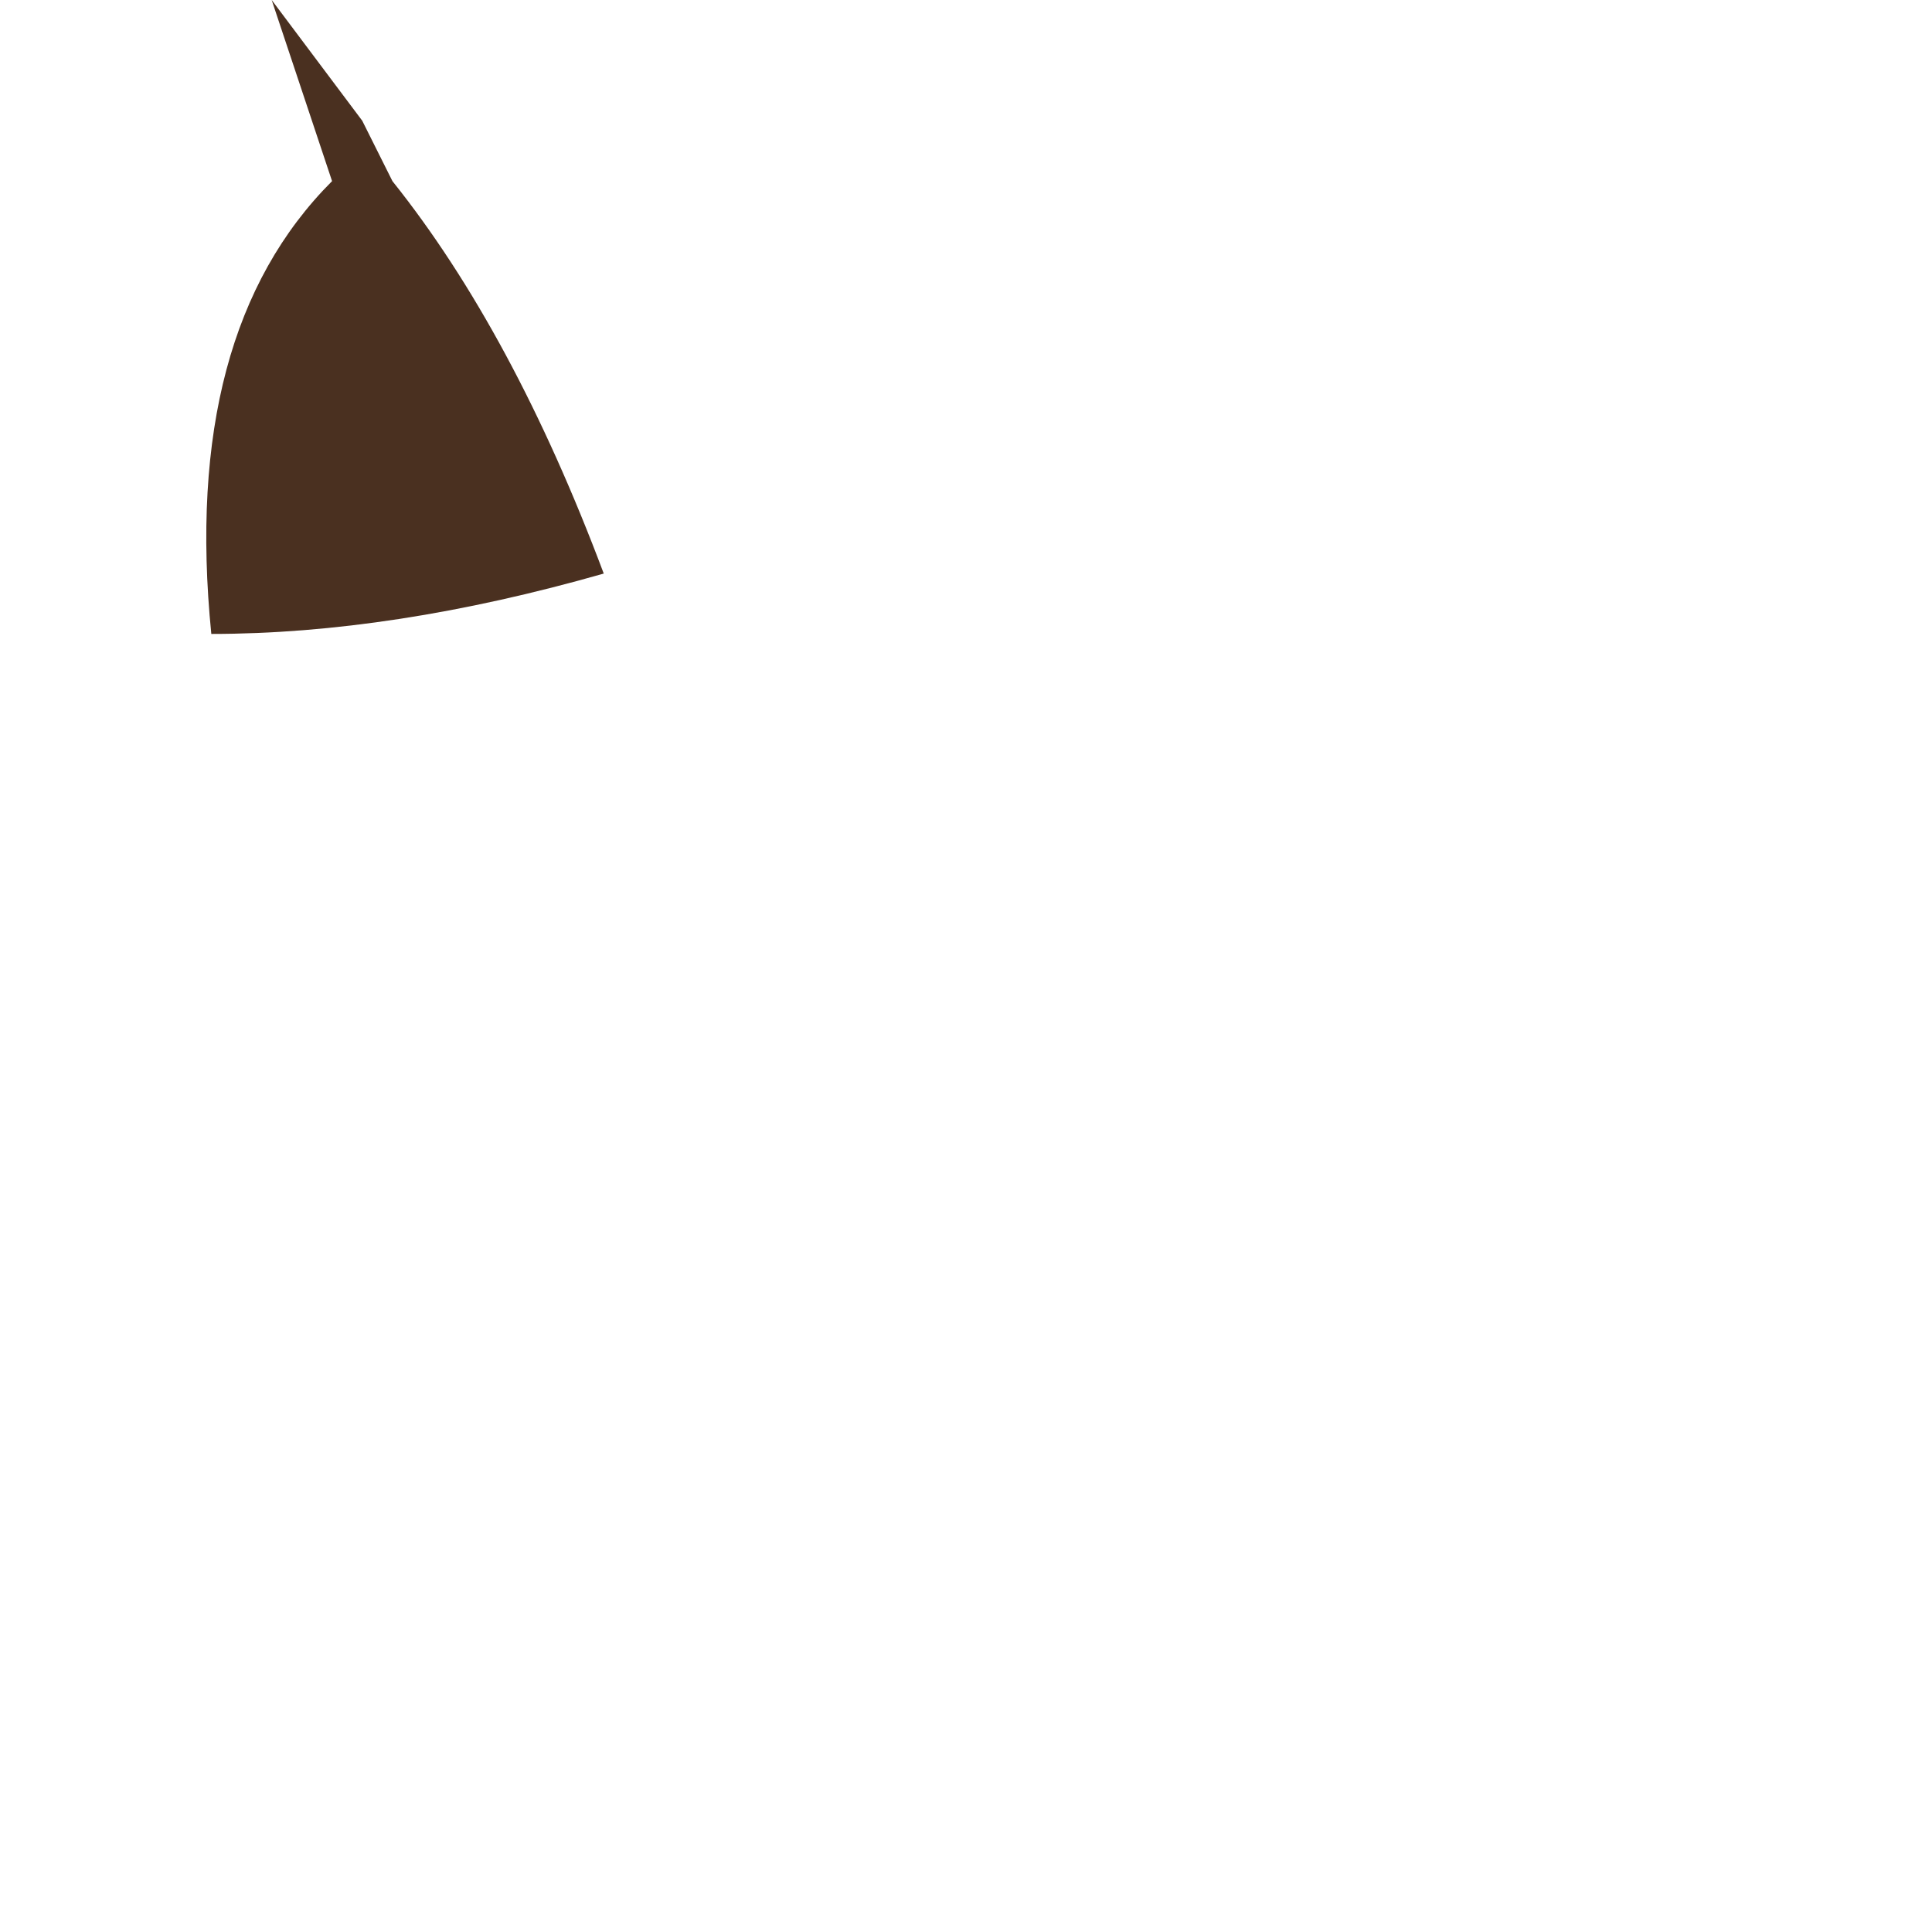
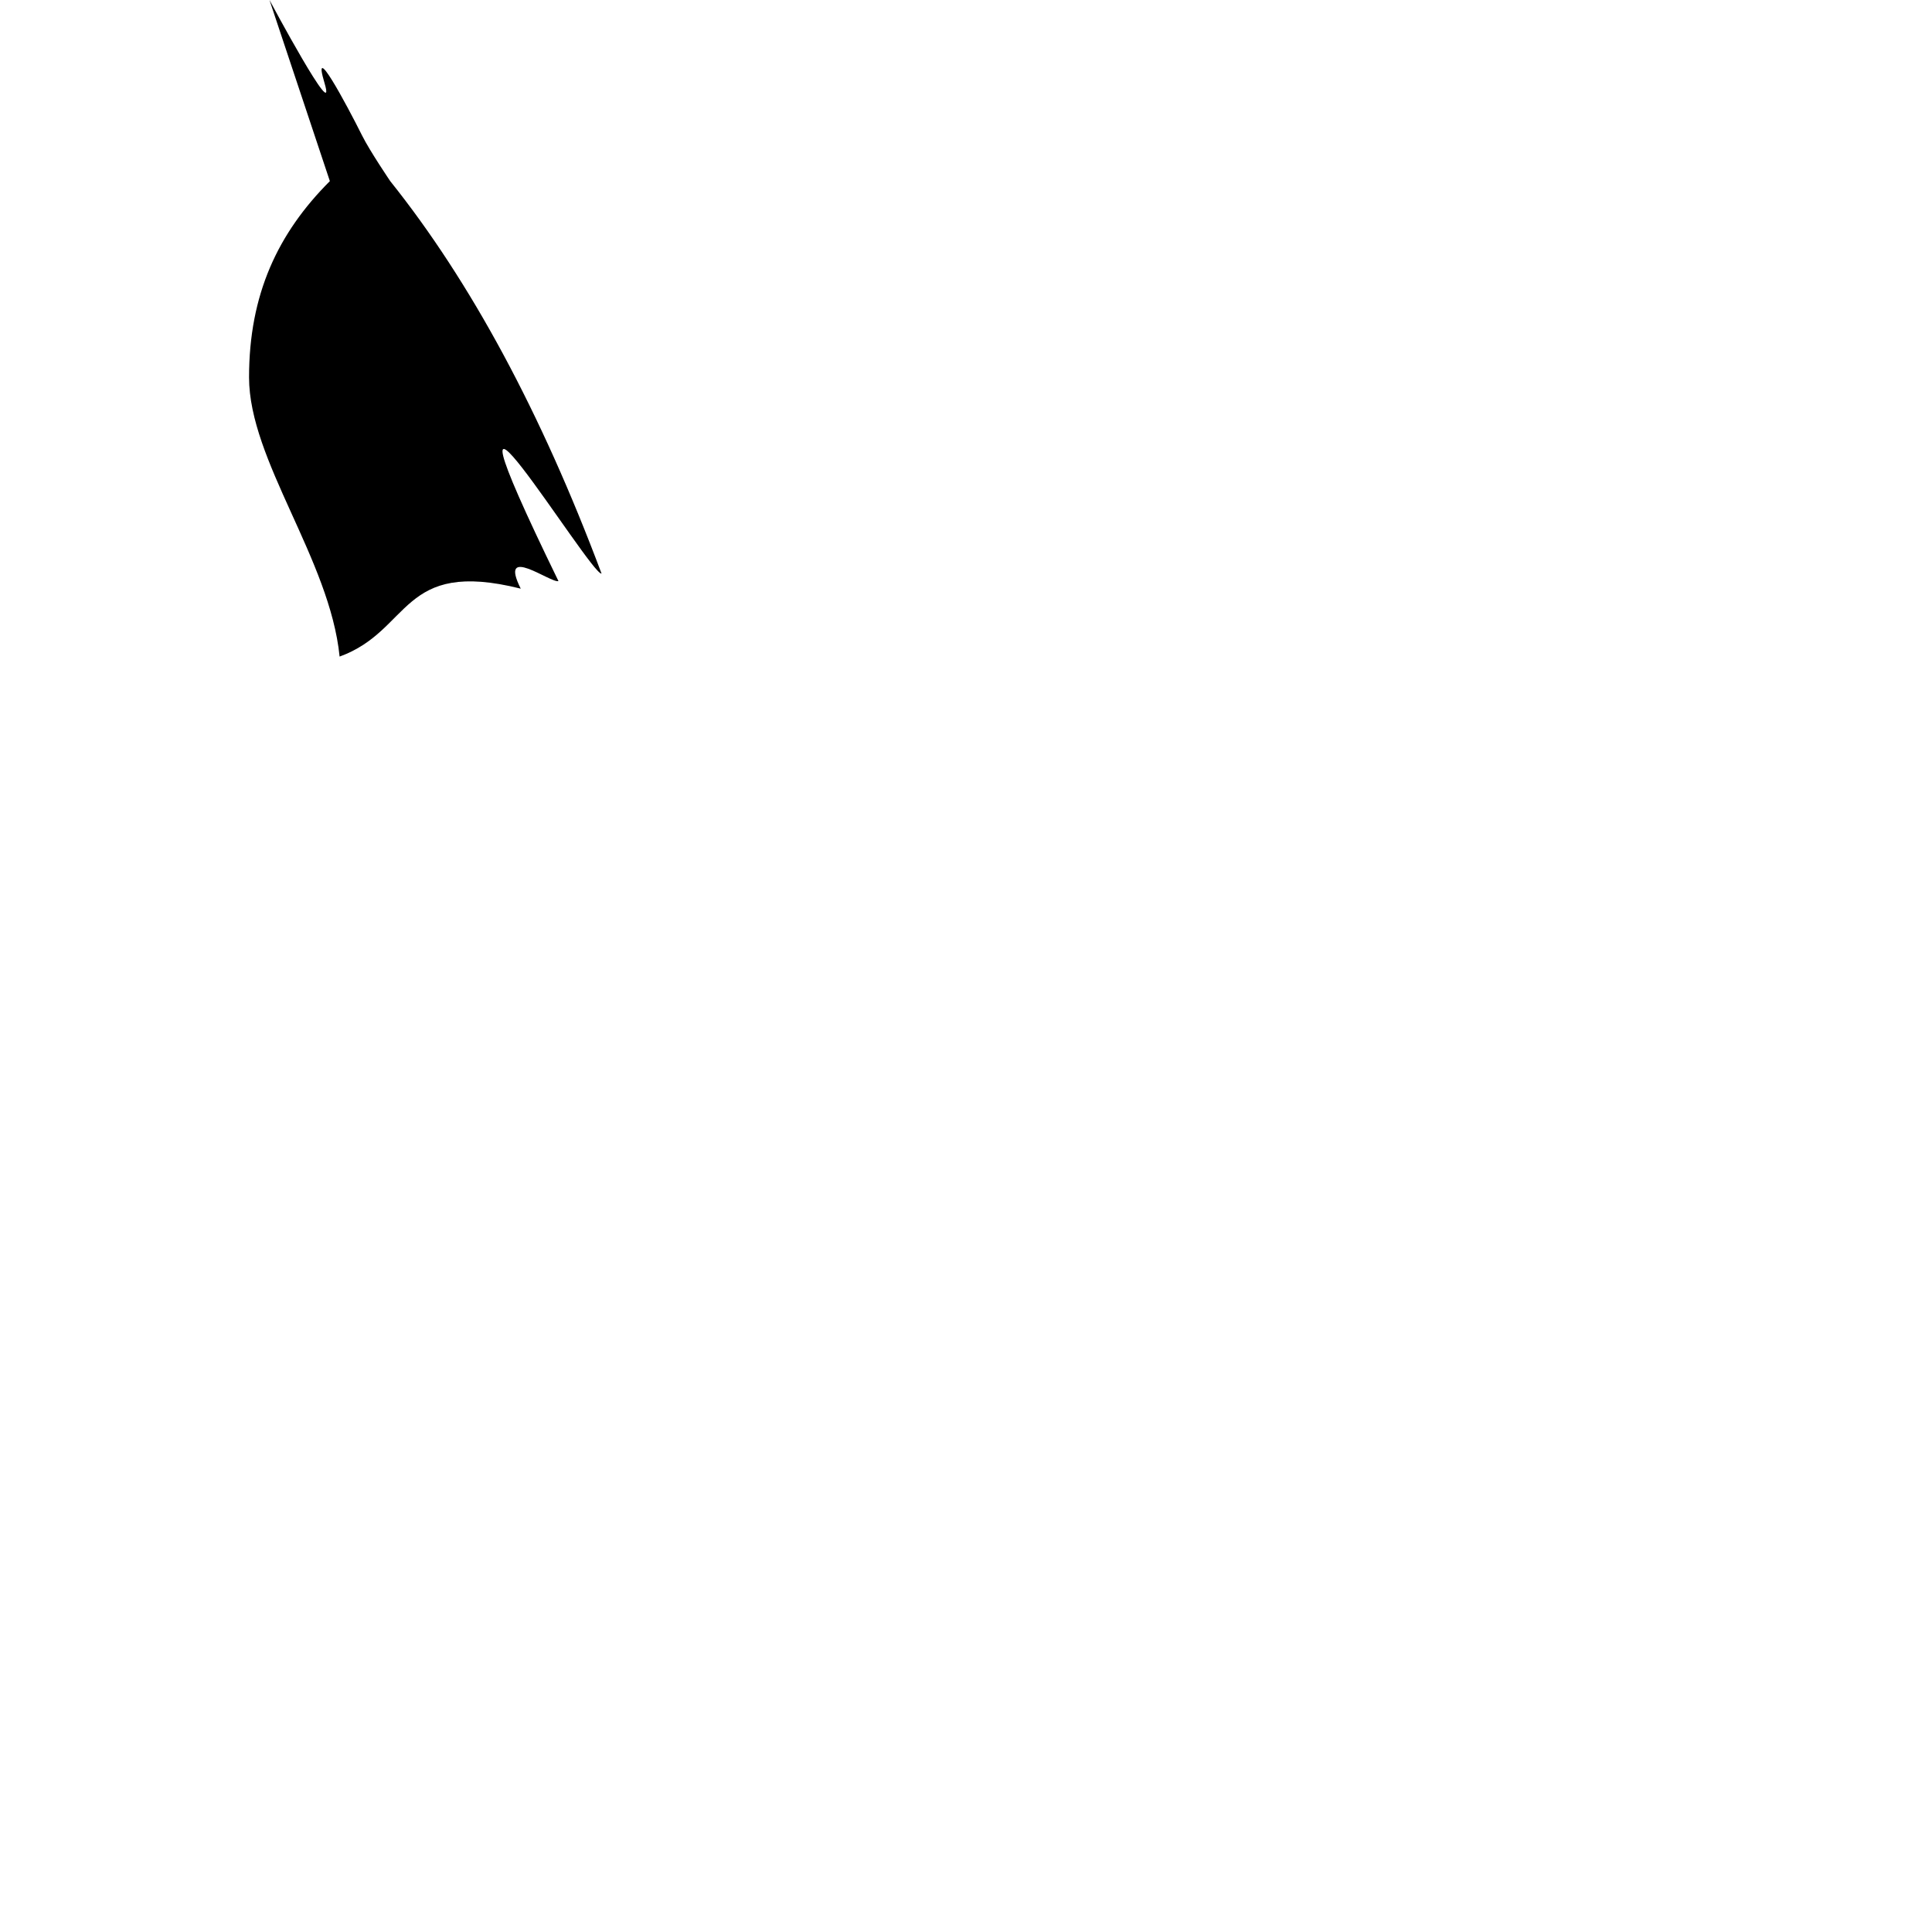
- <svg xmlns="http://www.w3.org/2000/svg" viewBox="0 0 128 128">
-   <path d="M 14 42        Q 12 22 22 12        L 18 0        L 24 8        L 26 12        Q 34 22 40 38        Q 26 42 14 42 Z" fill="#4a3020" />
+ <svg xmlns="http://www.w3.org/2000/svg" width="128" height="128" viewBox="0 0 128 128" fill="none">
+   <path d="M22.5 43.5C21.855 37.054 16.5 30.5 16.5 25C16.5 19.5 18.41 15.444 21.854 12L17.854 0C17.854 0 22.396 8.5 21.5 5.5C20.624 2.568 22.934 6.867 24 9C24.5 10 25.854 12 25.854 12C31.187 18.667 35.854 27.333 39.854 38C39.17 38.195 27.5 19 37 38.5C36.49 38.646 33 36 34.5 39C26.5 36.996 27.282 41.761 22.5 43.5Z" fill="black" />
</svg>
